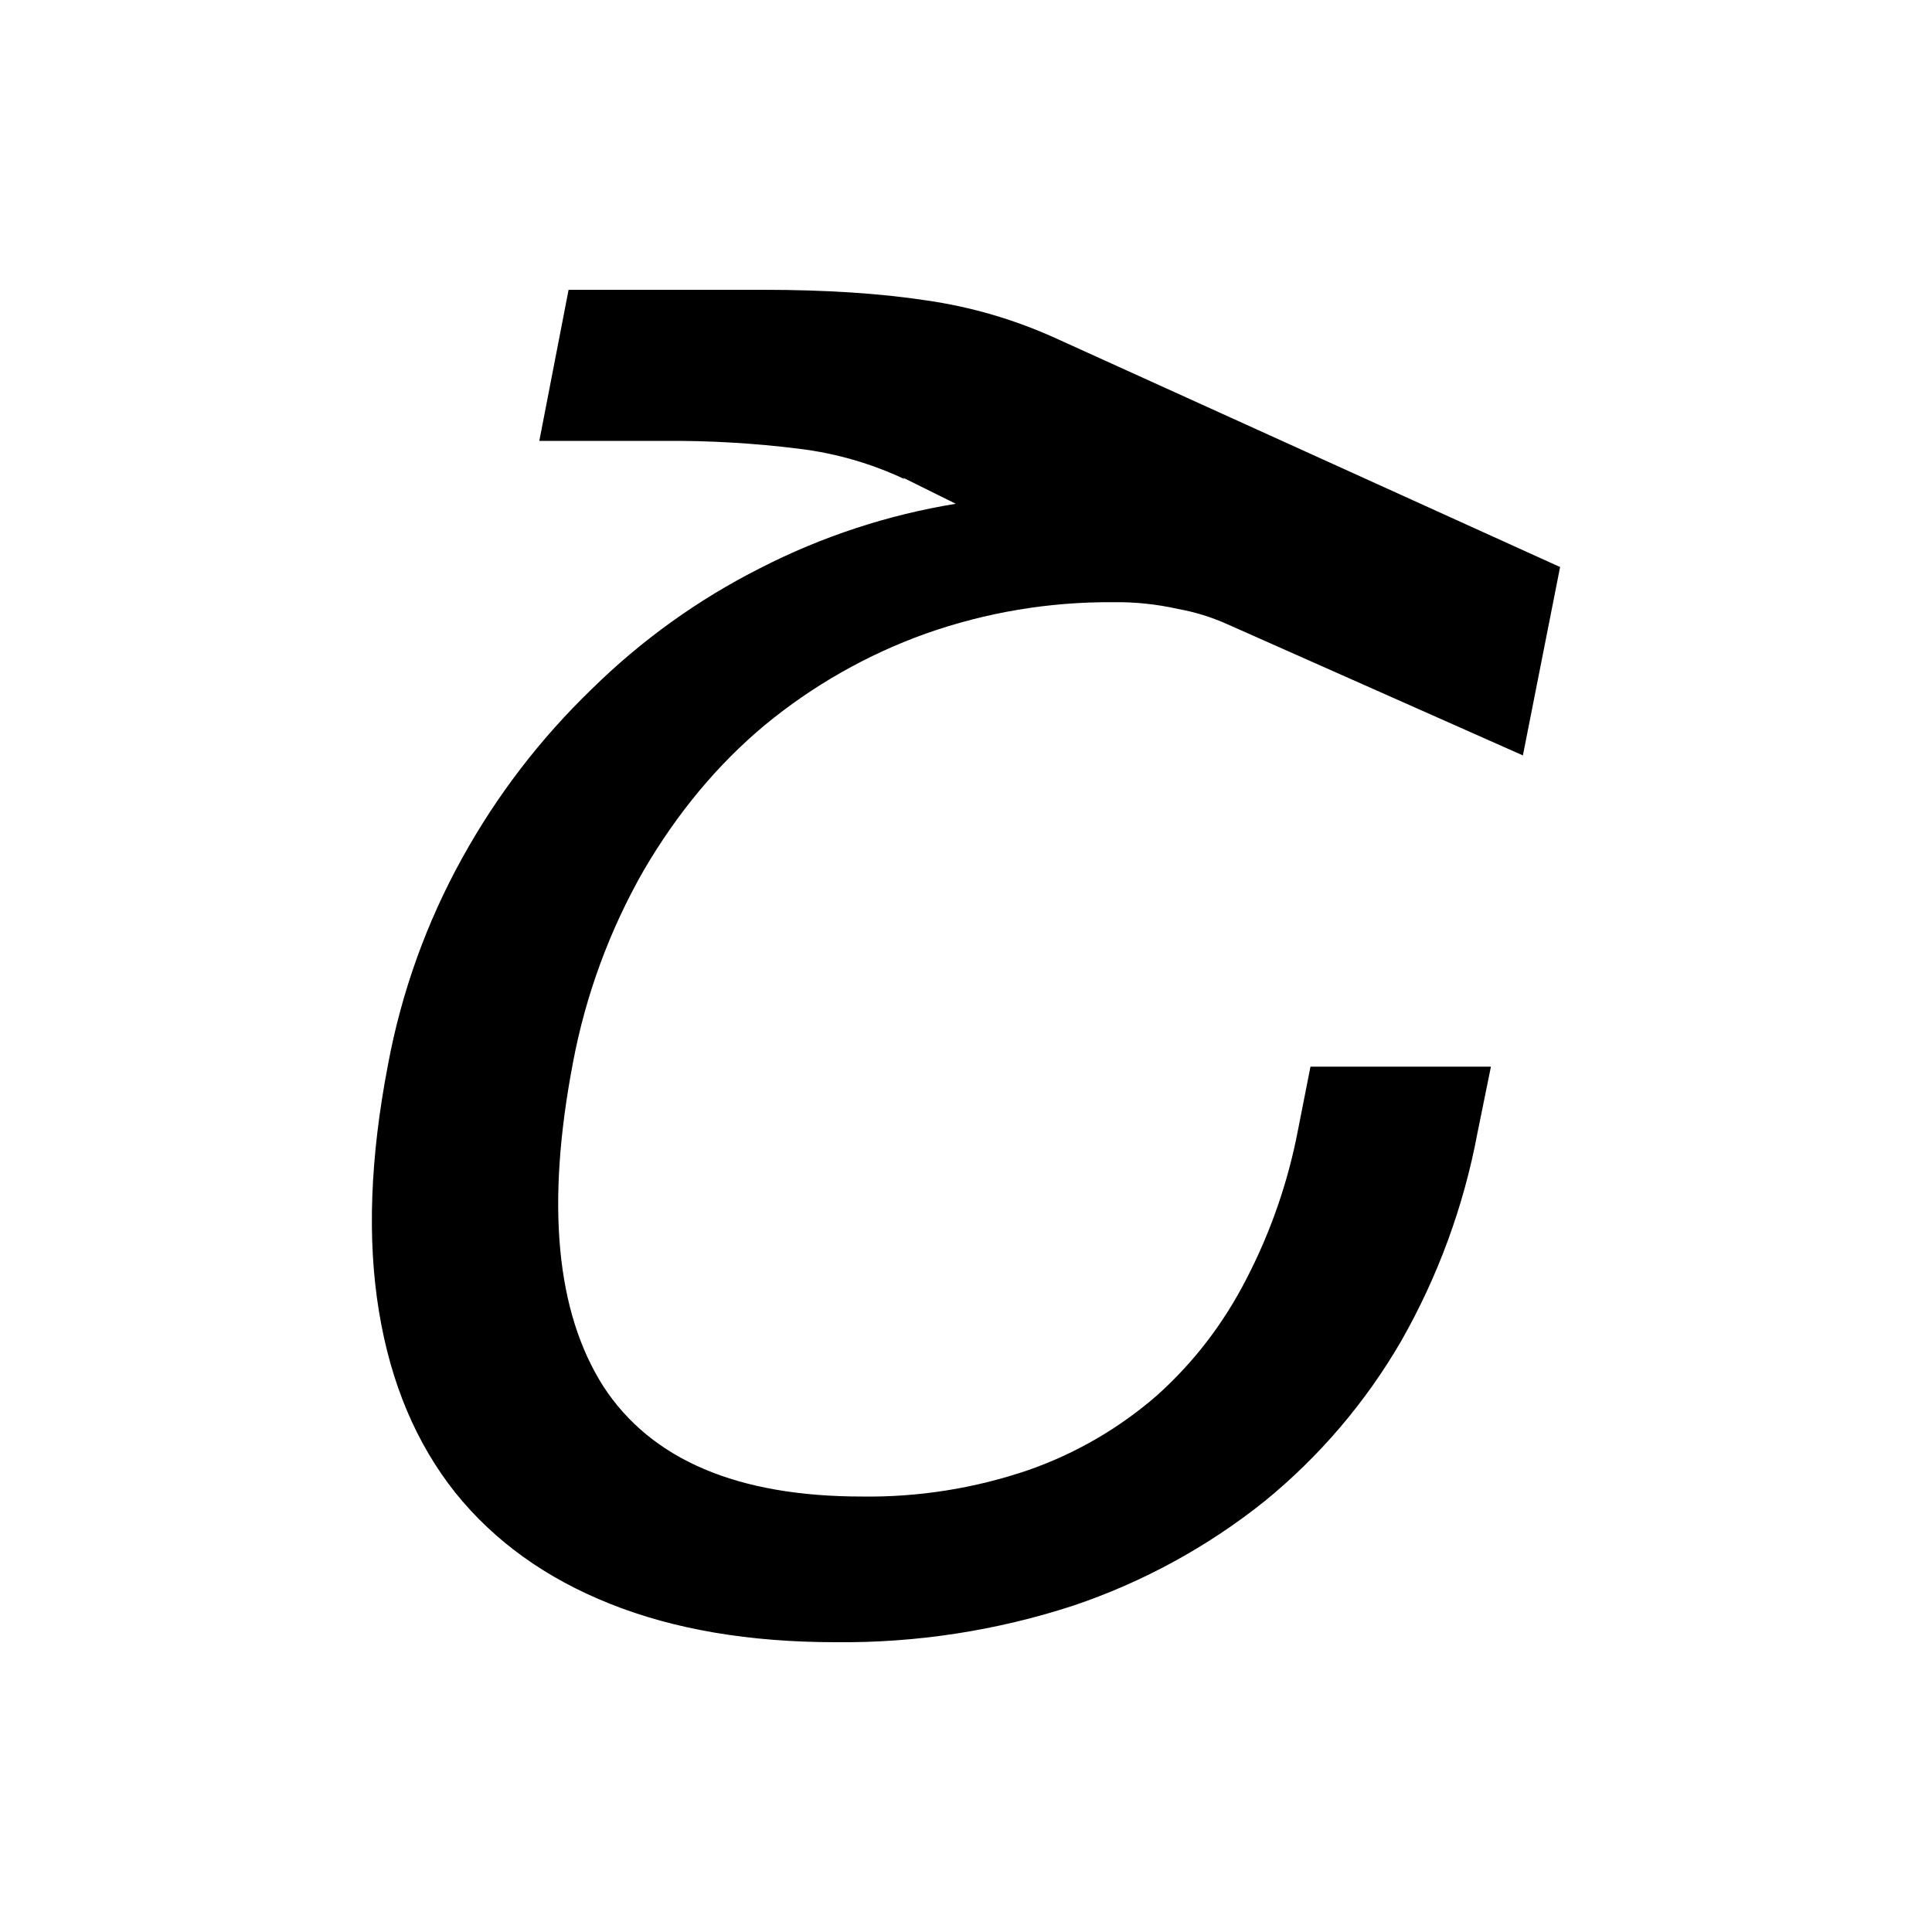
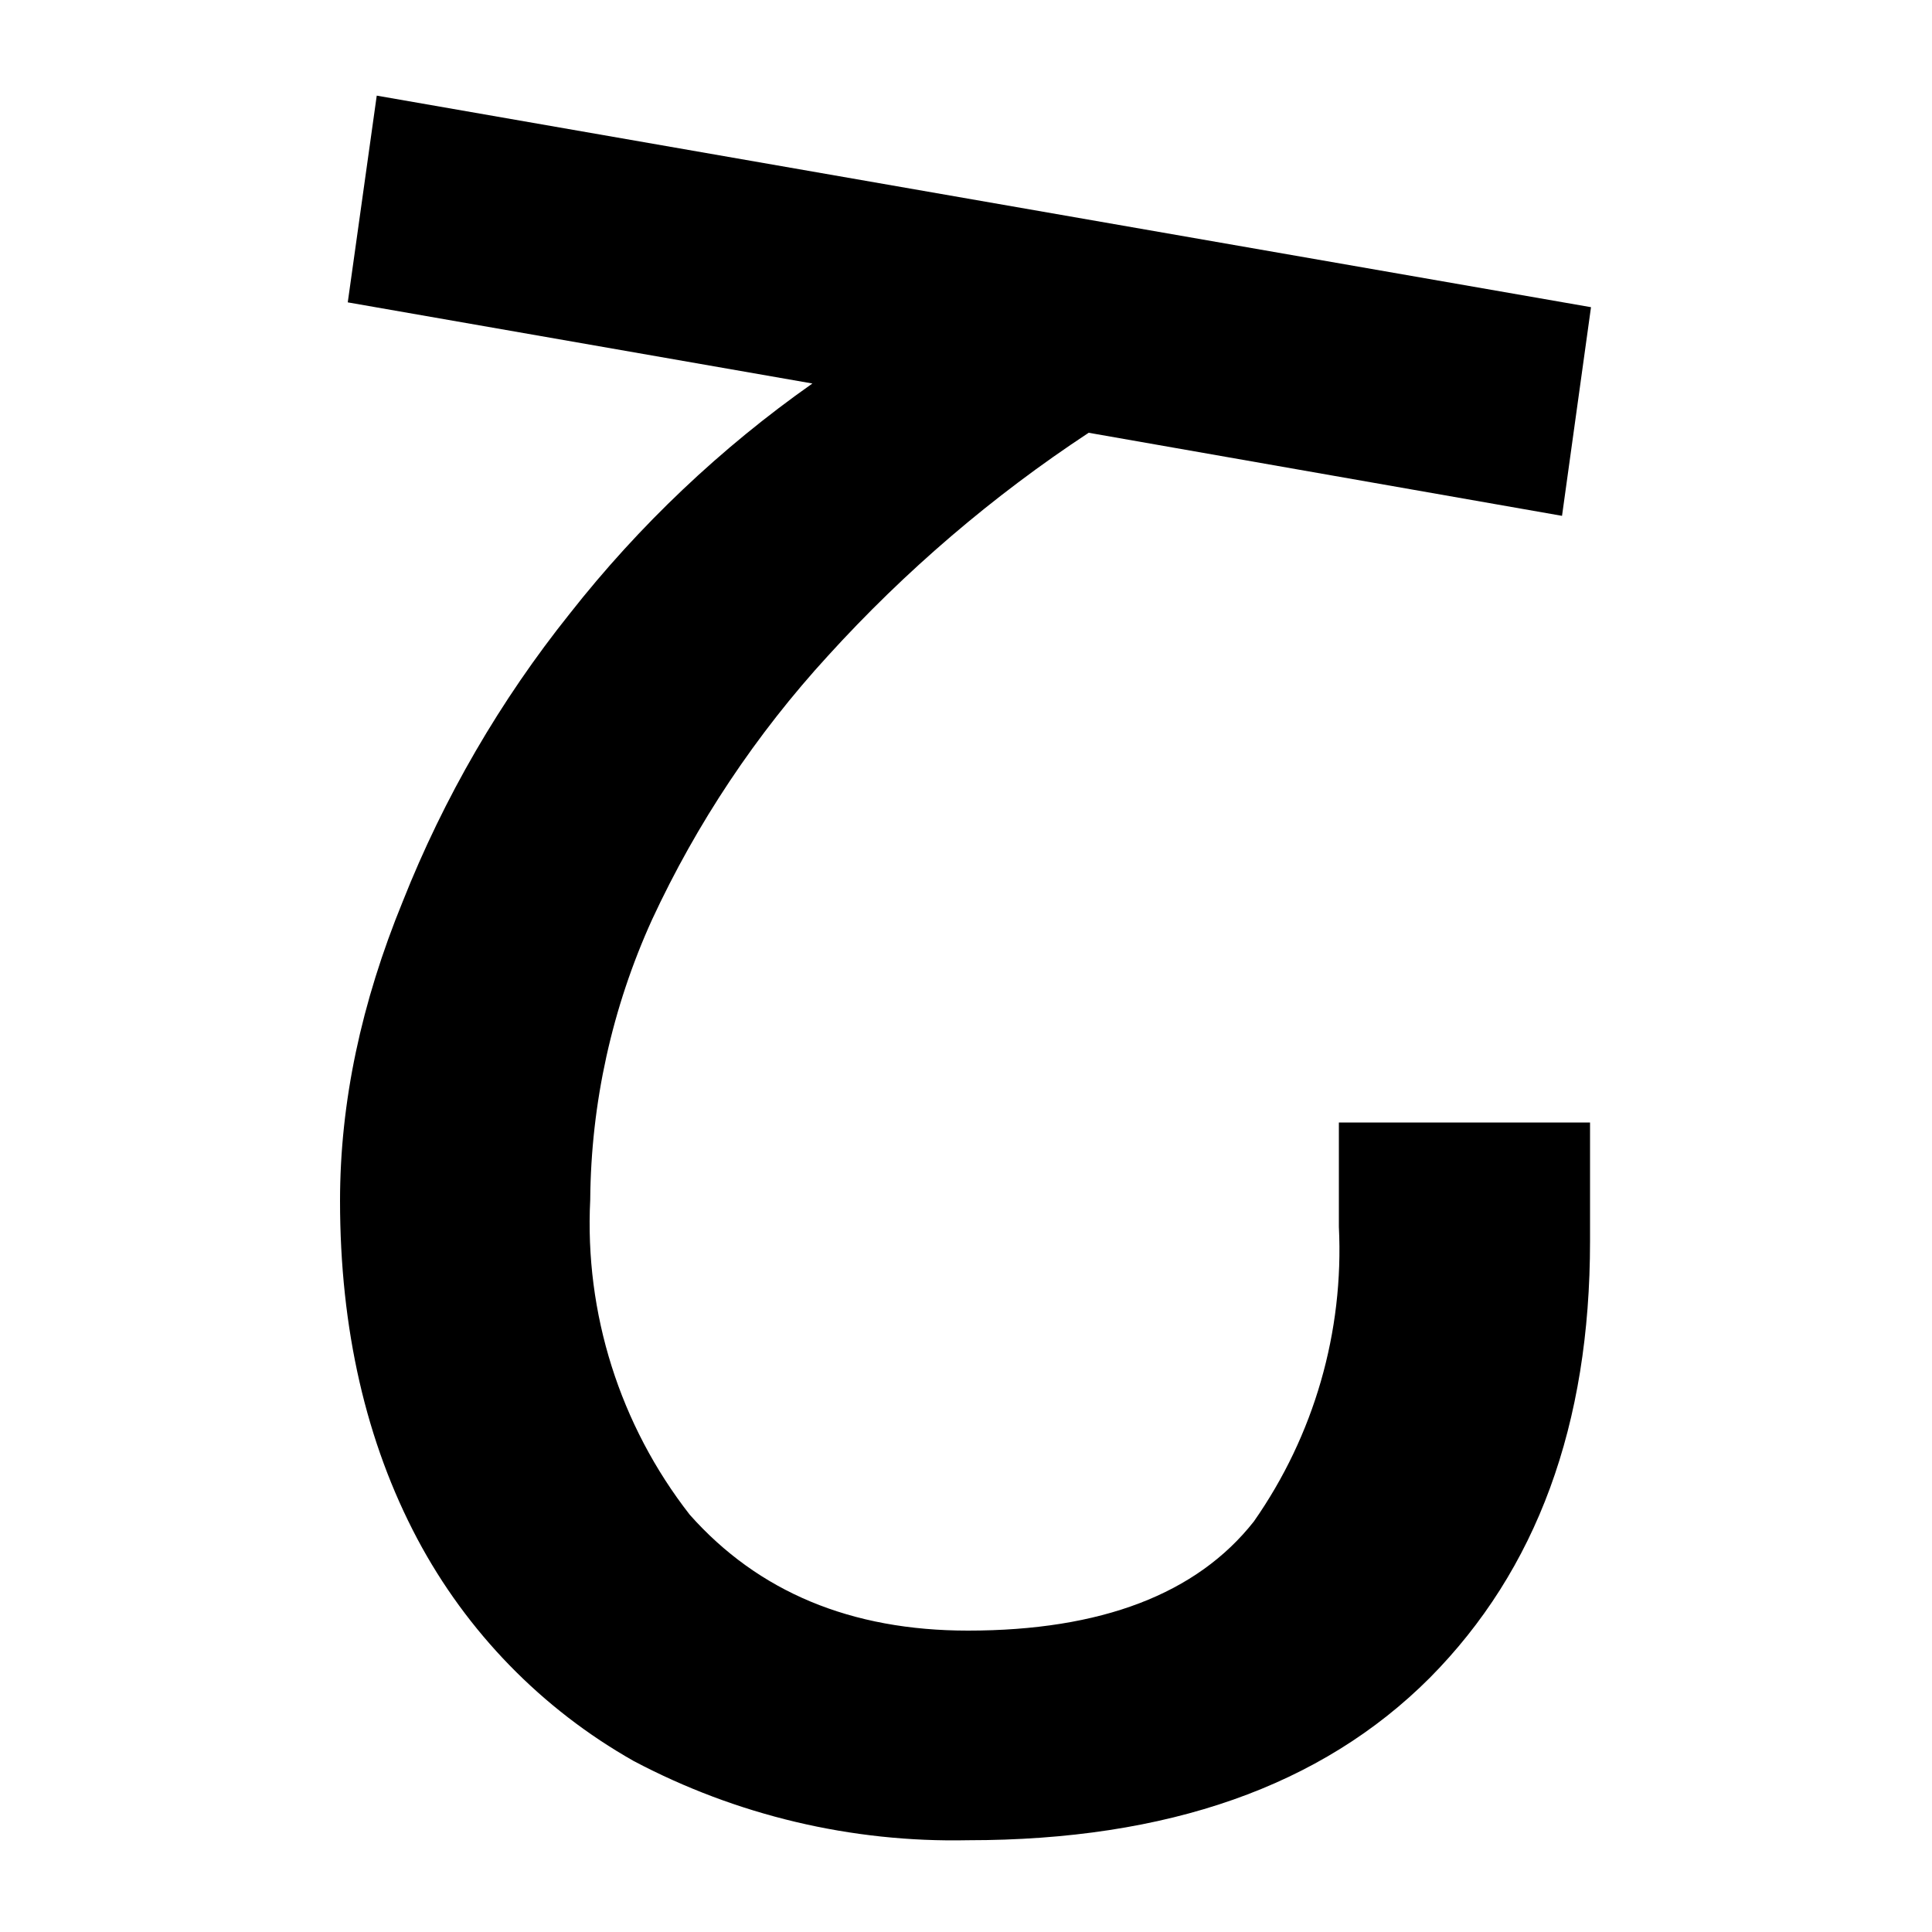
<svg xmlns="http://www.w3.org/2000/svg" width="20" height="20" viewBox="0 0 20 20">
-   <path d="M9.362 4.959a3.587 3.587 0 00-1.086-.313 10.614 10.614 0 00-1.397-.082H5.583L5.886 3h2.012c.651 0 1.216.037 1.693.11a4.93 4.93 0 011.326.386L16.15 5.87l-.385 1.95-3.064-1.36a2.18 2.18 0 00-.506-.156 2.86 2.86 0 00-.672-.07 5.697 5.697 0 00-1.942.326 5.57 5.57 0 00-1.666.948c-.49.409-.905.911-1.249 1.498a6.397 6.397 0 00-.735 1.996c-.28 1.466-.175 2.58.315 3.35.495.76 1.39 1.14 2.676 1.14a5.11 5.11 0 001.727-.275 4.072 4.072 0 001.326-.77c.379-.34.688-.74.928-1.208a5.65 5.65 0 00.534-1.543l.129-.654h1.868l-.14.689a6.917 6.917 0 01-.79 2.153 6.059 6.059 0 01-1.417 1.66 6.49 6.49 0 01-1.978 1.078A7.673 7.673 0 018.651 17c-.896 0-1.674-.133-2.335-.397-.663-.264-1.197-.647-1.602-1.15-.405-.51-.669-1.133-.791-1.877-.123-.748-.091-1.595.093-2.552a7.09 7.09 0 01.77-2.144 7.392 7.392 0 011.34-1.747A6.952 6.952 0 017.872 5.88a6.853 6.853 0 012.022-.665l-.543-.269" />
+   <path d="m3.9.99 12.57 2.19-.3 2.16-4.9-.86a14.19 14.19 0 0 0-2.7 2.31 10.72 10.72 0 0 0-1.82 2.73 7.14 7.14 0 0 0-.64 2.9 4.9 4.9 0 0 0 1.03 3.26c.71.8 1.67 1.2 2.88 1.2 1.38 0 2.37-.38 2.96-1.13a4.9 4.9 0 0 0 .88-3.05v-1.08h2.6v1.23c0 1.9-.55 3.4-1.66 4.52-1.12 1.12-2.71 1.68-4.78 1.68a7.08 7.08 0 0 1-3.46-.82 5.73 5.73 0 0 1-2.24-2.3c-.53-1-.8-2.17-.8-3.5 0-1.02.22-2.05.65-3.1A11.62 11.62 0 0 1 5.9 6.35a11.9 11.9 0 0 1 2.51-2.38L3.6 3.13 3.9.99z" />
</svg>
